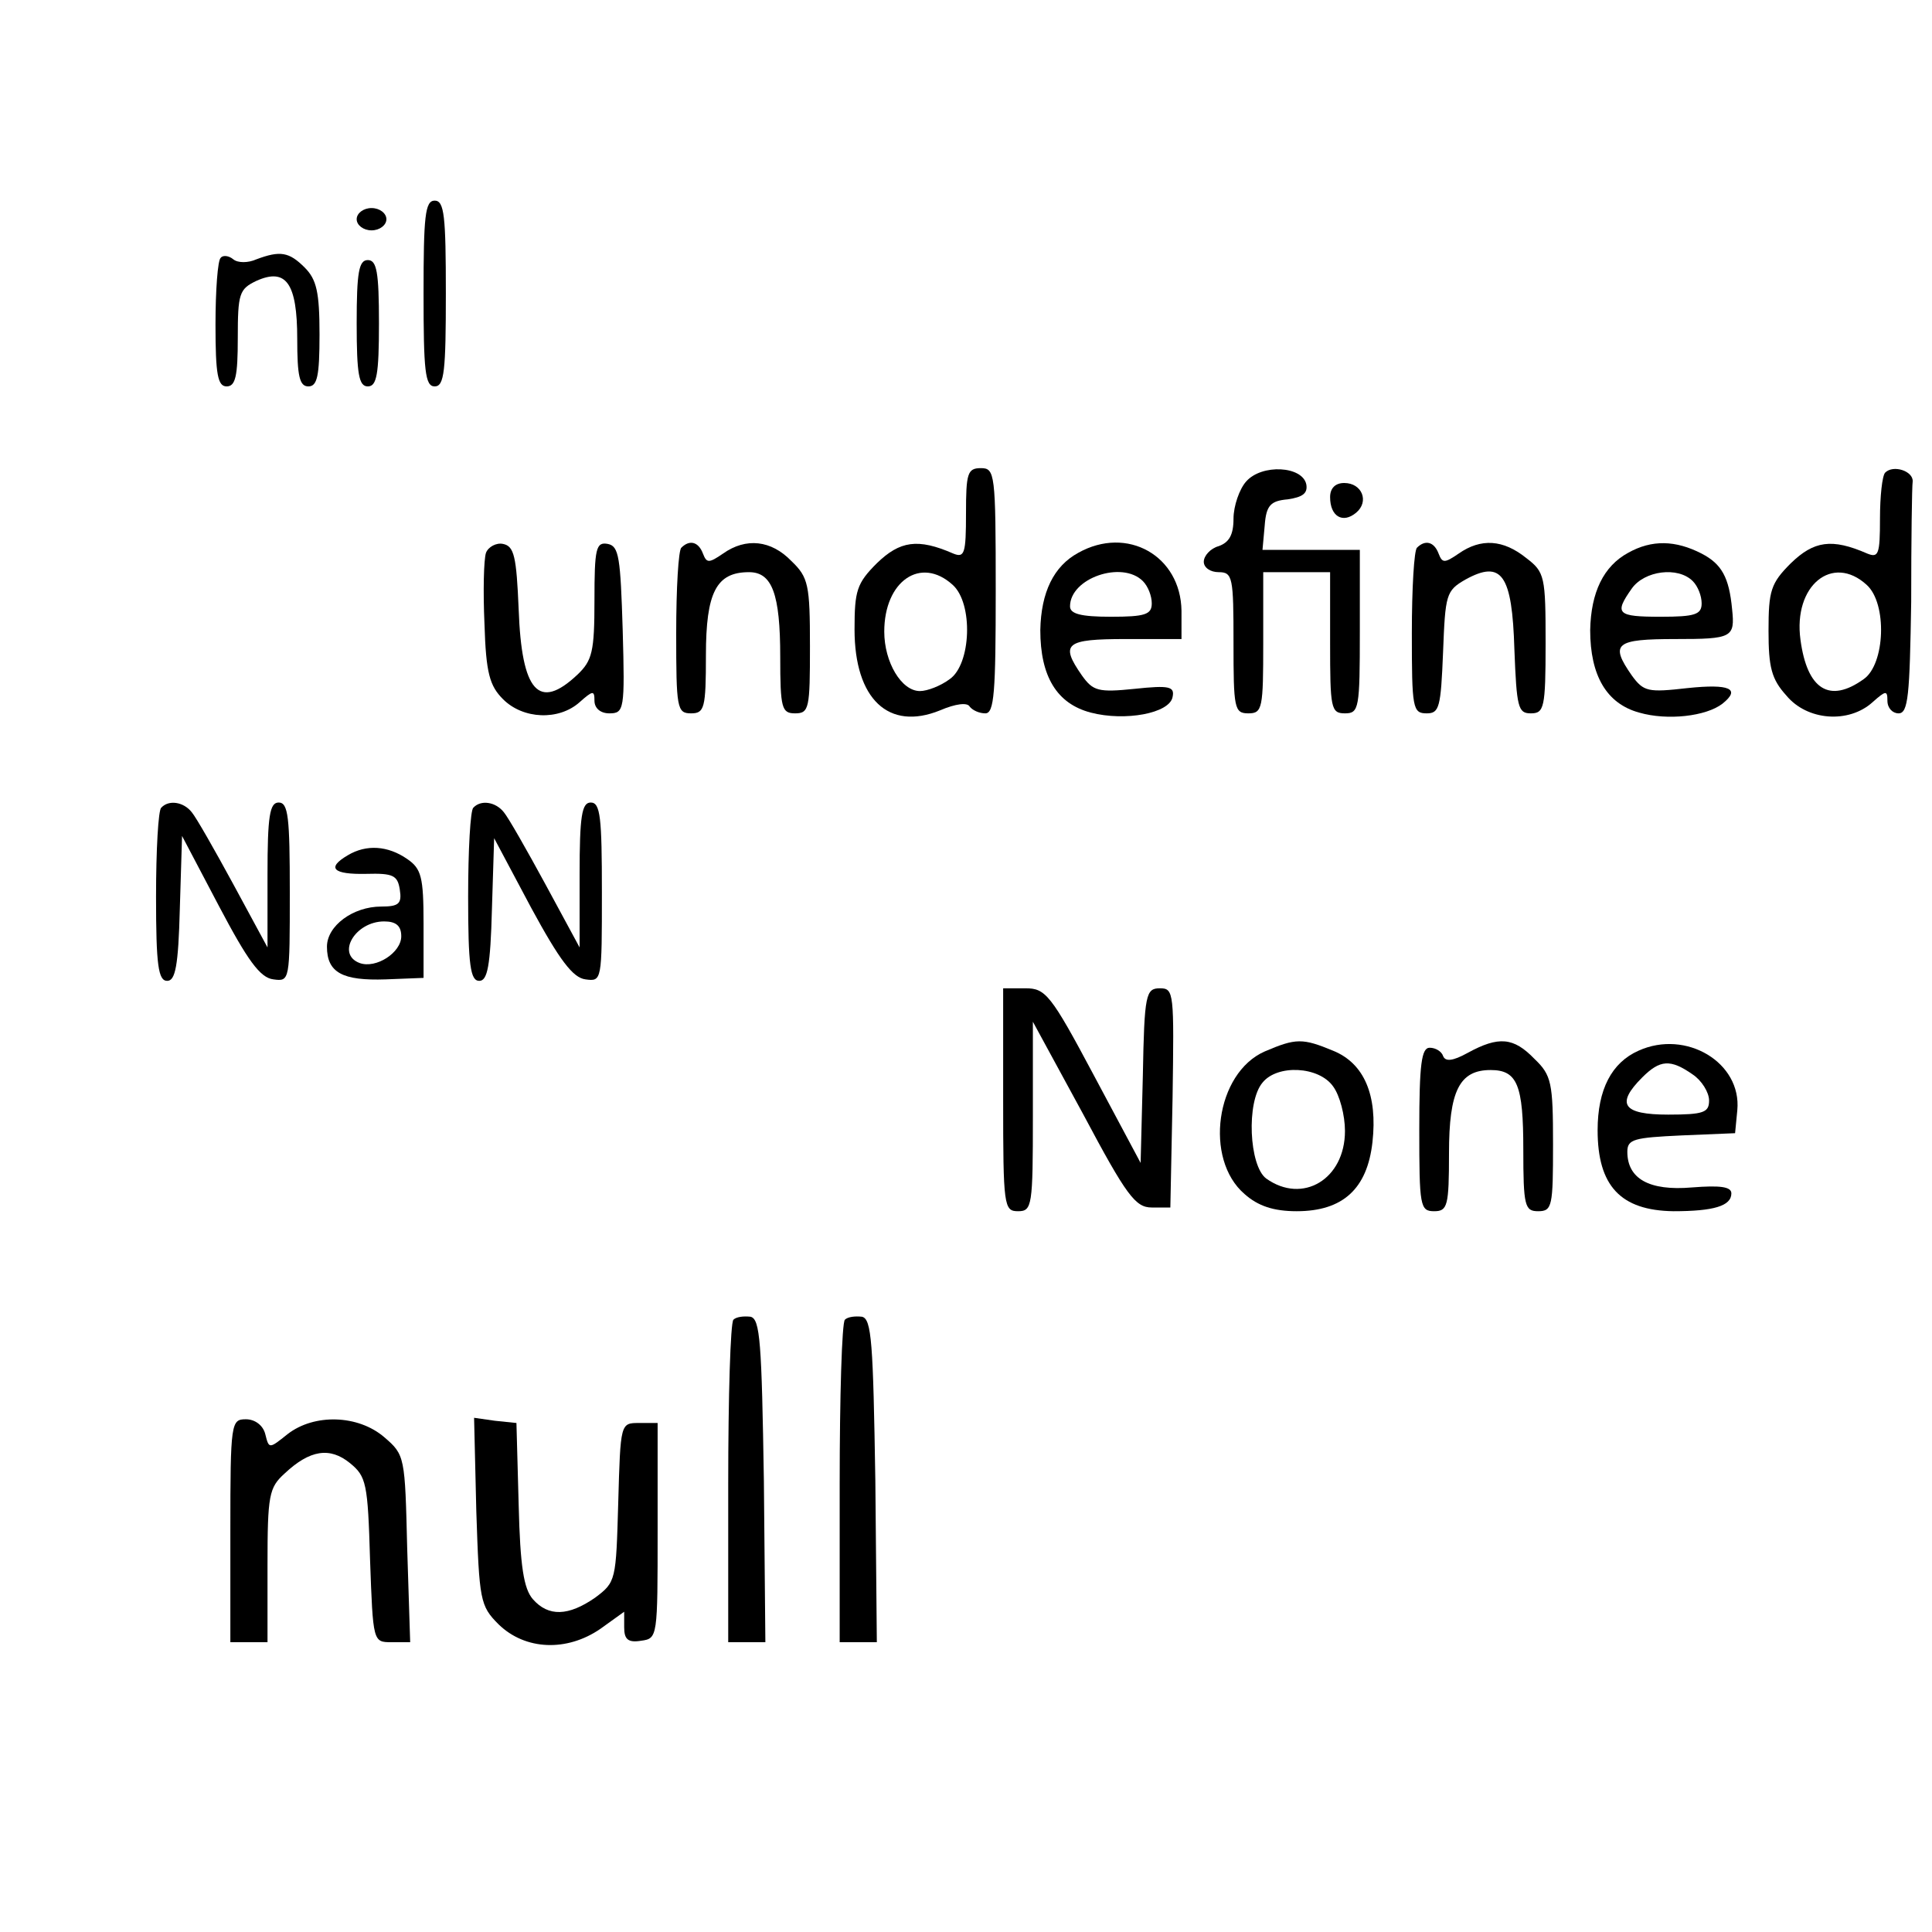
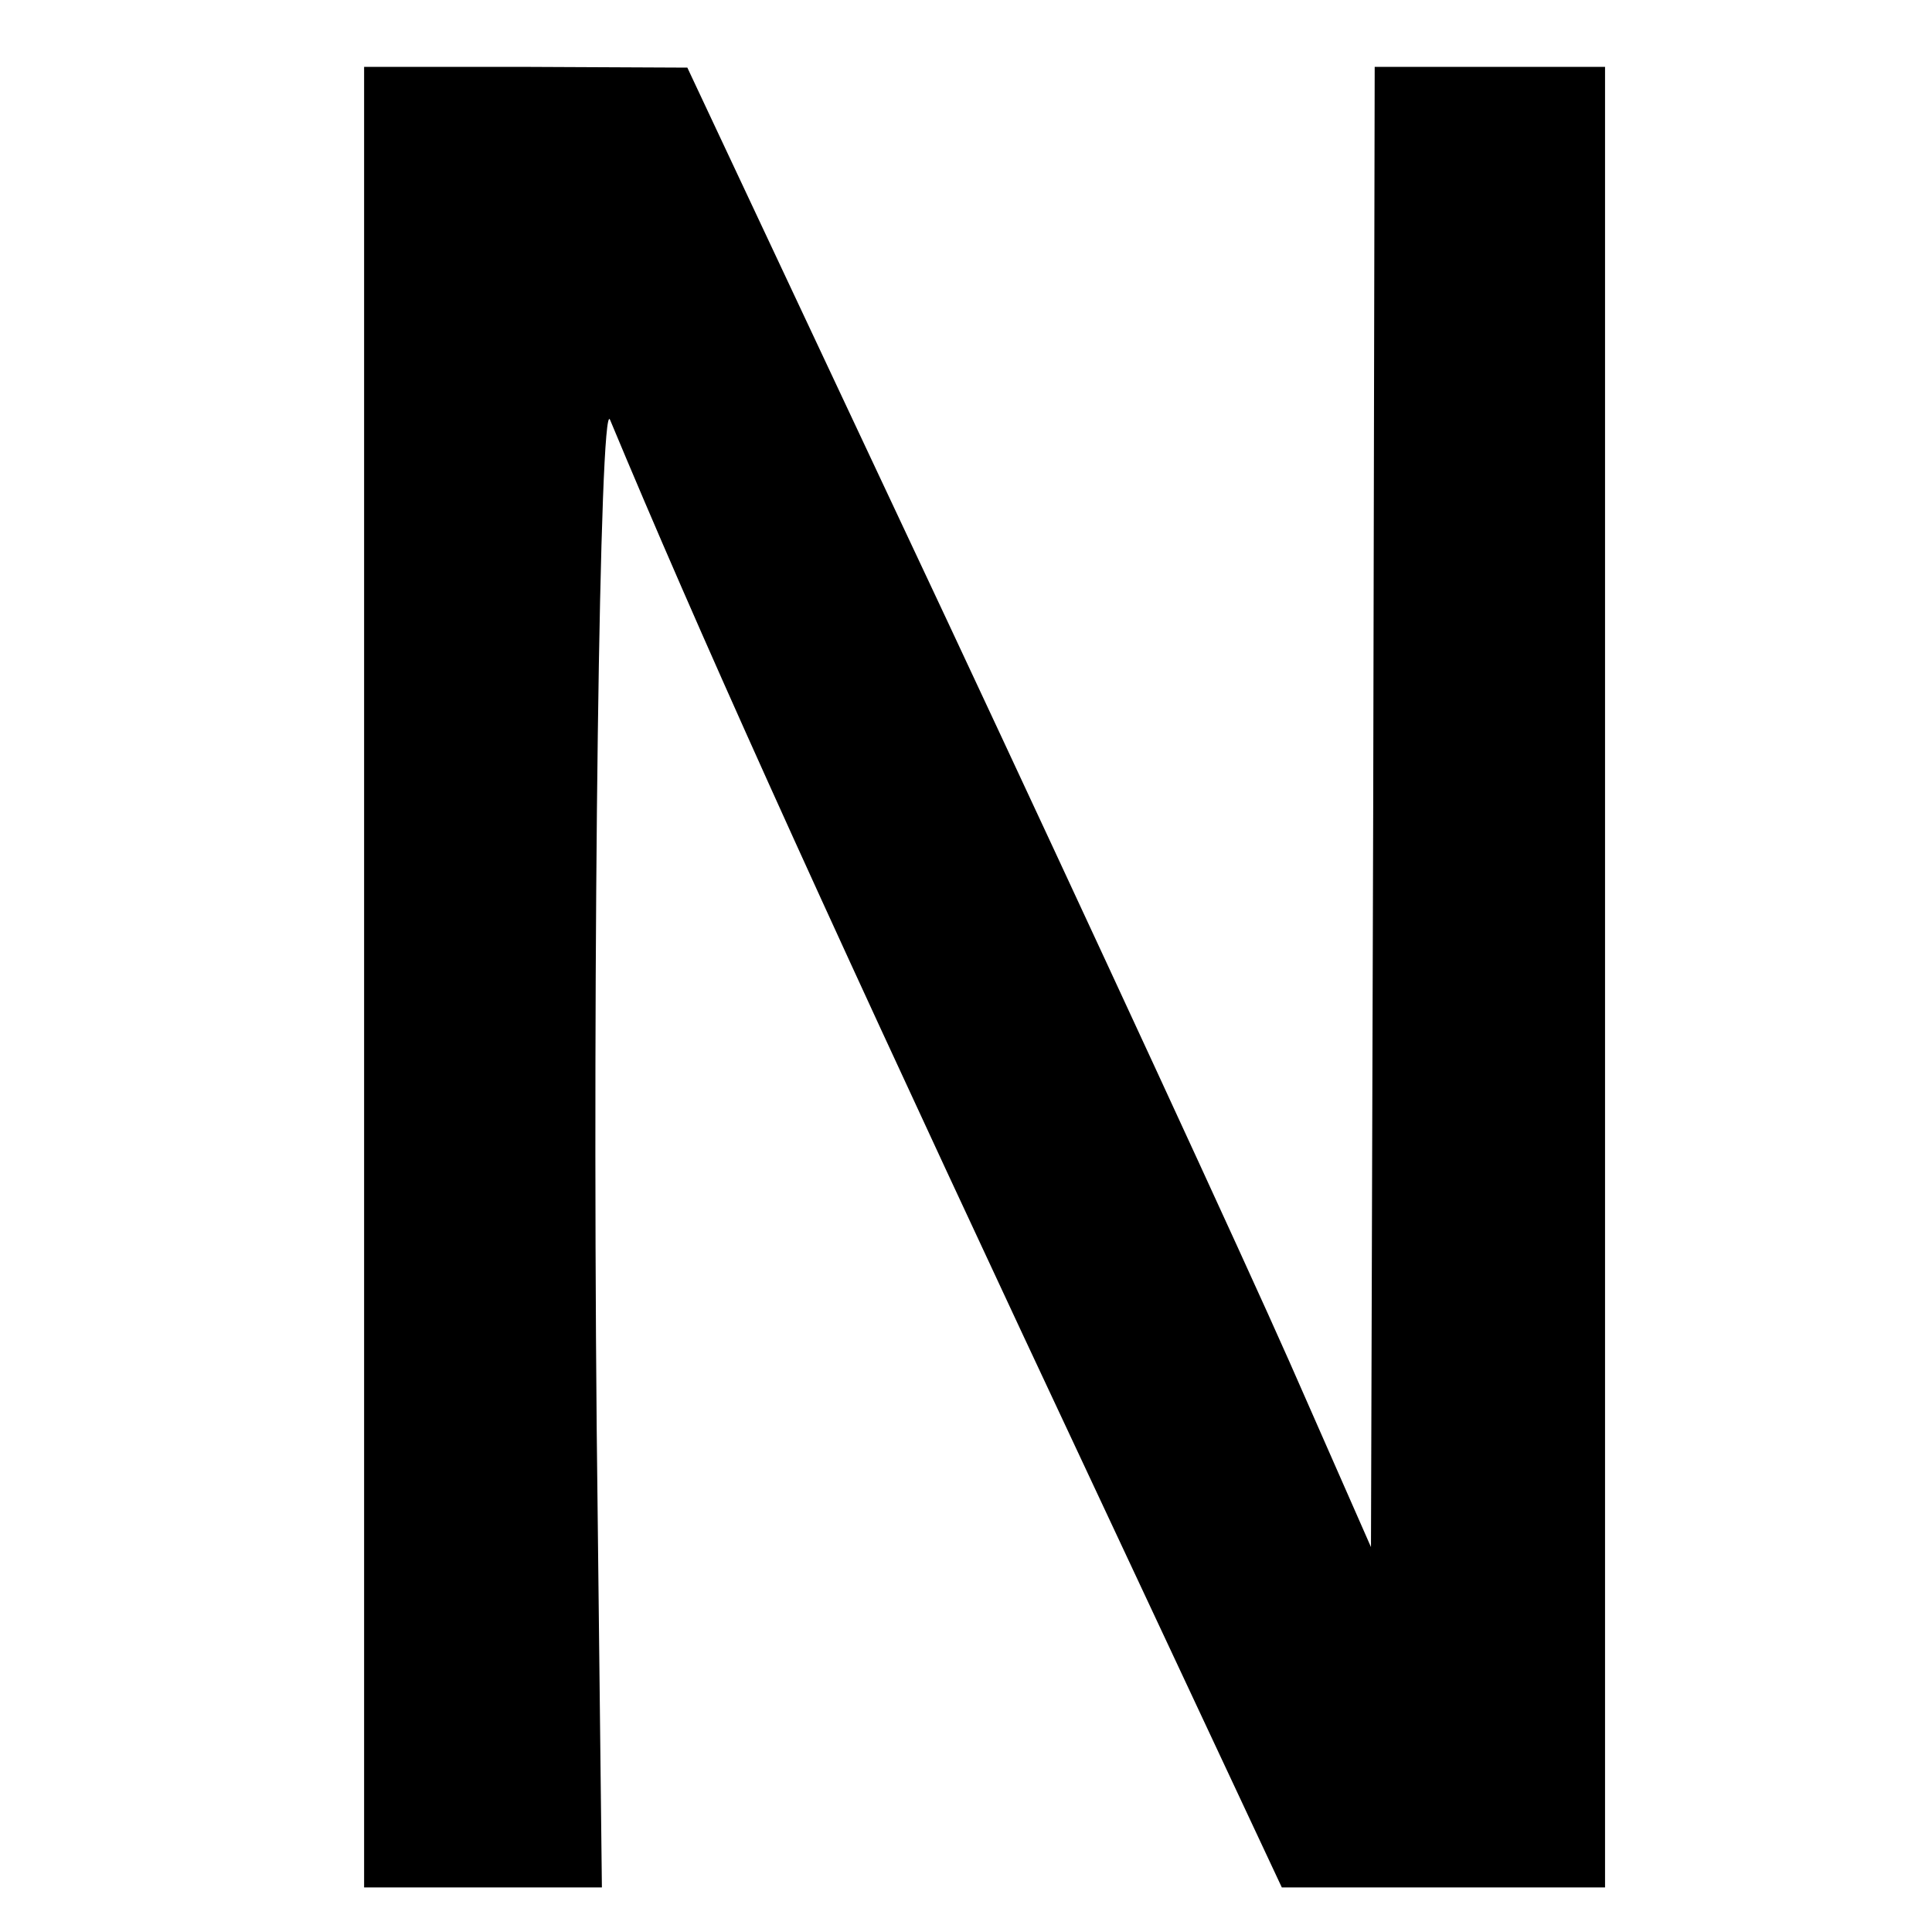
<svg xmlns="http://www.w3.org/2000/svg" version="1.0" width="260pt" height="260pt" viewBox="0 0 260 260" preserveAspectRatio="xMidYMid meet">
  <g transform="translate(0,260) scale(0.1,-0.1)" fill="#000000" stroke="none">
-     <path d="M570 2205 c0 -104 2 -125 15 -125 13 0 15 21 15 125 0 104 -2 125 -15 125 -13 0 -15 -21 -15 -125z" />
-     <path d="M480 2305 c0 -8 9 -15 20 -15 11 0 20 7 20 15 0 8 -9 15 -20 15 -11 0 -20 -7 -20 -15z" />
-     <path d="M297 2253 c-4 -3 -7 -44 -7 -90 0 -67 3 -83 15 -83 12 0 15 14 15 65 0 60 2 66 25 77 40 18 55 -3 55 -78 0 -50 3 -64 15 -64 12 0 15 14 15 70 0 57 -4 74 -20 90 -21 21 -33 23 -65 11 -11 -5 -25 -5 -31 0 -6 5 -14 6 -17 2z" />
-     <path d="M480 2165 c0 -69 3 -85 15 -85 12 0 15 16 15 85 0 69 -3 85 -15 85 -12 0 -15 -16 -15 -85z" />
-     <path d="M1300 1909 c0 -54 -2 -60 -17 -54 -48 21 -72 17 -103 -13 -27 -27 -30 -37 -30 -89 0 -94 46 -137 115 -109 21 9 37 11 40 5 4 -5 13 -9 21 -9 12 0 14 28 14 165 0 158 -1 165 -20 165 -18 0 -20 -7 -20 -61z m-18 -96 c28 -25 25 -107 -4 -127 -12 -9 -30 -16 -40 -16 -25 0 -48 39 -48 80 0 68 49 102 92 63z" />
-     <path d="M1677 1952 c-9 -10 -17 -33 -17 -50 0 -22 -6 -32 -20 -37 -11 -3 -20 -13 -20 -21 0 -8 9 -14 20 -14 19 0 20 -7 20 -95 0 -88 1 -95 20 -95 19 0 20 7 20 95 l0 95 45 0 45 0 0 -95 c0 -88 1 -95 20 -95 19 0 20 7 20 110 l0 110 -66 0 -65 0 3 33 c2 27 8 33 31 35 20 3 27 8 25 20 -5 25 -60 28 -81 4z" />
-     <path d="M2537 1964 c-4 -4 -7 -32 -7 -62 0 -48 -2 -53 -17 -47 -48 21 -72 17 -103 -13 -27 -27 -30 -37 -30 -91 0 -49 4 -65 24 -87 28 -34 84 -38 116 -9 18 16 20 16 20 2 0 -10 7 -17 15 -17 13 0 15 24 17 150 0 83 1 156 2 162 1 14 -26 23 -37 12z m-25 -151 c28 -25 25 -107 -4 -127 -46 -33 -76 -14 -85 53 -10 73 43 116 89 74z" />
-     <path d="M1790 1931 c0 -26 17 -36 35 -21 18 15 8 40 -16 40 -12 0 -19 -7 -19 -19z" />
-     <path d="M654 1856 c-3 -9 -4 -52 -2 -96 2 -66 7 -83 25 -101 27 -27 75 -29 103 -4 18 16 20 16 20 2 0 -10 8 -17 20 -17 20 0 21 5 18 112 -3 98 -5 113 -20 116 -16 3 -18 -6 -18 -76 0 -69 -3 -81 -23 -100 -52 -49 -75 -23 -79 88 -3 71 -6 85 -21 88 -9 2 -20 -4 -23 -12z" />
-     <path d="M917 1863 c-4 -3 -7 -55 -7 -115 0 -101 1 -108 20 -108 18 0 20 7 20 78 0 85 14 112 58 112 31 0 42 -29 42 -114 0 -69 2 -76 20 -76 19 0 20 7 20 90 0 83 -2 93 -25 115 -27 28 -61 32 -92 10 -19 -13 -22 -13 -27 0 -6 16 -18 19 -29 8z" />
-     <path d="M1451 1856 c-33 -18 -50 -53 -51 -104 0 -62 22 -99 68 -111 46 -12 106 -1 110 21 3 14 -4 16 -51 11 -49 -5 -56 -3 -71 18 -30 43 -22 49 59 49 l75 0 0 38 c-1 74 -73 115 -139 78z m87 -38 c7 -7 12 -20 12 -30 0 -15 -9 -18 -55 -18 -41 0 -55 4 -55 14 0 38 70 62 98 34z" />
-     <path d="M1907 1863 c-4 -3 -7 -55 -7 -115 0 -101 1 -108 20 -108 17 0 19 8 22 82 3 78 4 83 30 98 49 27 63 7 66 -94 3 -78 5 -86 22 -86 18 0 20 7 20 94 0 90 -1 96 -26 115 -31 25 -61 27 -91 6 -19 -13 -22 -13 -27 0 -6 16 -18 19 -29 8z" />
-     <path d="M2191 1856 c-33 -18 -50 -53 -51 -104 0 -61 22 -99 66 -111 38 -11 90 -5 112 12 25 20 10 27 -47 21 -53 -6 -59 -5 -75 17 -30 43 -22 49 59 49 76 0 80 2 76 40 -4 43 -14 61 -41 75 -35 18 -67 19 -99 1z m87 -38 c7 -7 12 -20 12 -30 0 -15 -9 -18 -55 -18 -59 0 -63 4 -39 38 17 24 62 30 82 10z" />
-     <path d="M217 1513 c-4 -3 -7 -57 -7 -120 0 -92 3 -113 15 -113 11 0 15 20 17 97 l3 98 50 -95 c38 -72 55 -96 73 -98 22 -3 22 -2 22 117 0 101 -2 121 -15 121 -12 0 -15 -18 -15 -97 l0 -98 -46 85 c-25 46 -50 90 -56 97 -11 14 -31 17 -41 6z" />
-     <path d="M637 1513 c-4 -3 -7 -57 -7 -120 0 -92 3 -113 15 -113 11 0 15 20 17 96 l3 96 50 -94 c38 -70 56 -94 73 -96 22 -3 22 -2 22 117 0 101 -2 121 -15 121 -12 0 -15 -18 -15 -97 l0 -98 -46 85 c-25 46 -50 90 -56 97 -11 14 -31 17 -41 6z" />
-     <path d="M468 1449 c-29 -17 -20 -26 25 -25 36 1 42 -2 45 -21 3 -19 -1 -23 -25 -23 -38 0 -73 -26 -73 -54 0 -35 21 -46 79 -44 l51 2 0 73 c0 63 -3 74 -22 87 -26 18 -55 20 -80 5z m72 -109 c0 -22 -34 -44 -56 -36 -32 12 -6 56 33 56 16 0 23 -6 23 -20z" />
-     <path d="M1350 1120 c0 -143 1 -150 20 -150 19 0 20 7 20 128 l0 127 68 -125 c58 -109 70 -125 92 -125 l25 0 3 148 c2 141 2 147 -17 147 -19 0 -21 -8 -23 -117 l-3 -118 -63 118 c-58 109 -65 117 -92 117 l-30 0 0 -150z" />
-     <path d="M1702 1185 c-66 -29 -82 -145 -27 -192 18 -16 39 -23 70 -23 62 0 95 30 102 93 7 63 -11 106 -53 123 -41 17 -50 17 -92 -1z m92 -47 c9 -12 16 -39 16 -60 0 -65 -57 -99 -106 -64 -23 17 -27 103 -5 129 20 25 76 22 95 -5z" />
-     <path d="M1975 1183 c-20 -11 -30 -12 -33 -4 -2 6 -10 11 -18 11 -11 0 -14 -22 -14 -110 0 -103 1 -110 20 -110 18 0 20 7 20 78 0 84 14 112 56 112 36 0 44 -20 44 -107 0 -76 2 -83 20 -83 19 0 20 7 20 90 0 83 -2 93 -25 115 -28 29 -48 31 -90 8z" />
-     <path d="M2205 1186 c-36 -16 -55 -52 -55 -107 0 -75 31 -108 102 -109 54 0 78 7 78 24 0 9 -15 11 -53 8 -58 -5 -87 12 -87 48 0 17 9 19 73 22 l72 3 3 31 c6 64 -69 109 -133 80z m73 -32 c12 -8 22 -24 22 -35 0 -16 -7 -19 -55 -19 -61 0 -71 14 -35 50 24 24 38 25 68 4z" />
-     <path d="M987 824 c-4 -4 -7 -103 -7 -221 l0 -213 25 0 25 0 -2 217 c-3 187 -5 218 -18 221 -9 1 -19 0 -23 -4z" />
-     <path d="M1137 824 c-4 -4 -7 -103 -7 -221 l0 -213 25 0 25 0 -2 217 c-3 187 -5 218 -18 221 -9 1 -19 0 -23 -4z" />
-     <path d="M310 540 l0 -150 25 0 25 0 0 103 c0 95 2 105 23 124 34 32 61 36 88 14 22 -18 24 -27 27 -130 4 -111 4 -111 29 -111 l25 0 -4 126 c-3 124 -3 126 -31 150 -35 30 -94 32 -130 4 -25 -20 -25 -20 -30 0 -3 12 -14 20 -26 20 -20 0 -21 -4 -21 -150z" />
-     <path d="M641 566 c4 -120 5 -127 30 -152 36 -35 92 -37 137 -6 l32 23 0 -21 c0 -16 5 -21 23 -18 22 3 22 5 22 148 l0 145 -25 0 c-25 0 -25 0 -28 -107 -3 -105 -3 -107 -31 -128 -36 -25 -63 -26 -84 -2 -12 14 -17 43 -19 127 l-3 110 -29 3 -28 4 3 -126z" />
+     <path d="M490 1285 l0 -1225 160 0 160 0 -7 618 c-6 645 4 1392 18 1357 118 -283 269 -618 554 -1228 l350 -747 217 0 218 0 0 1225 0 1225 -155 0 -155 0 -2 -996 -3 -996 -110 250 c-61 138 -268 586 -460 996 l-350 745 -217 1 -218 0 0 -1225z" />
  </g>
</svg>
